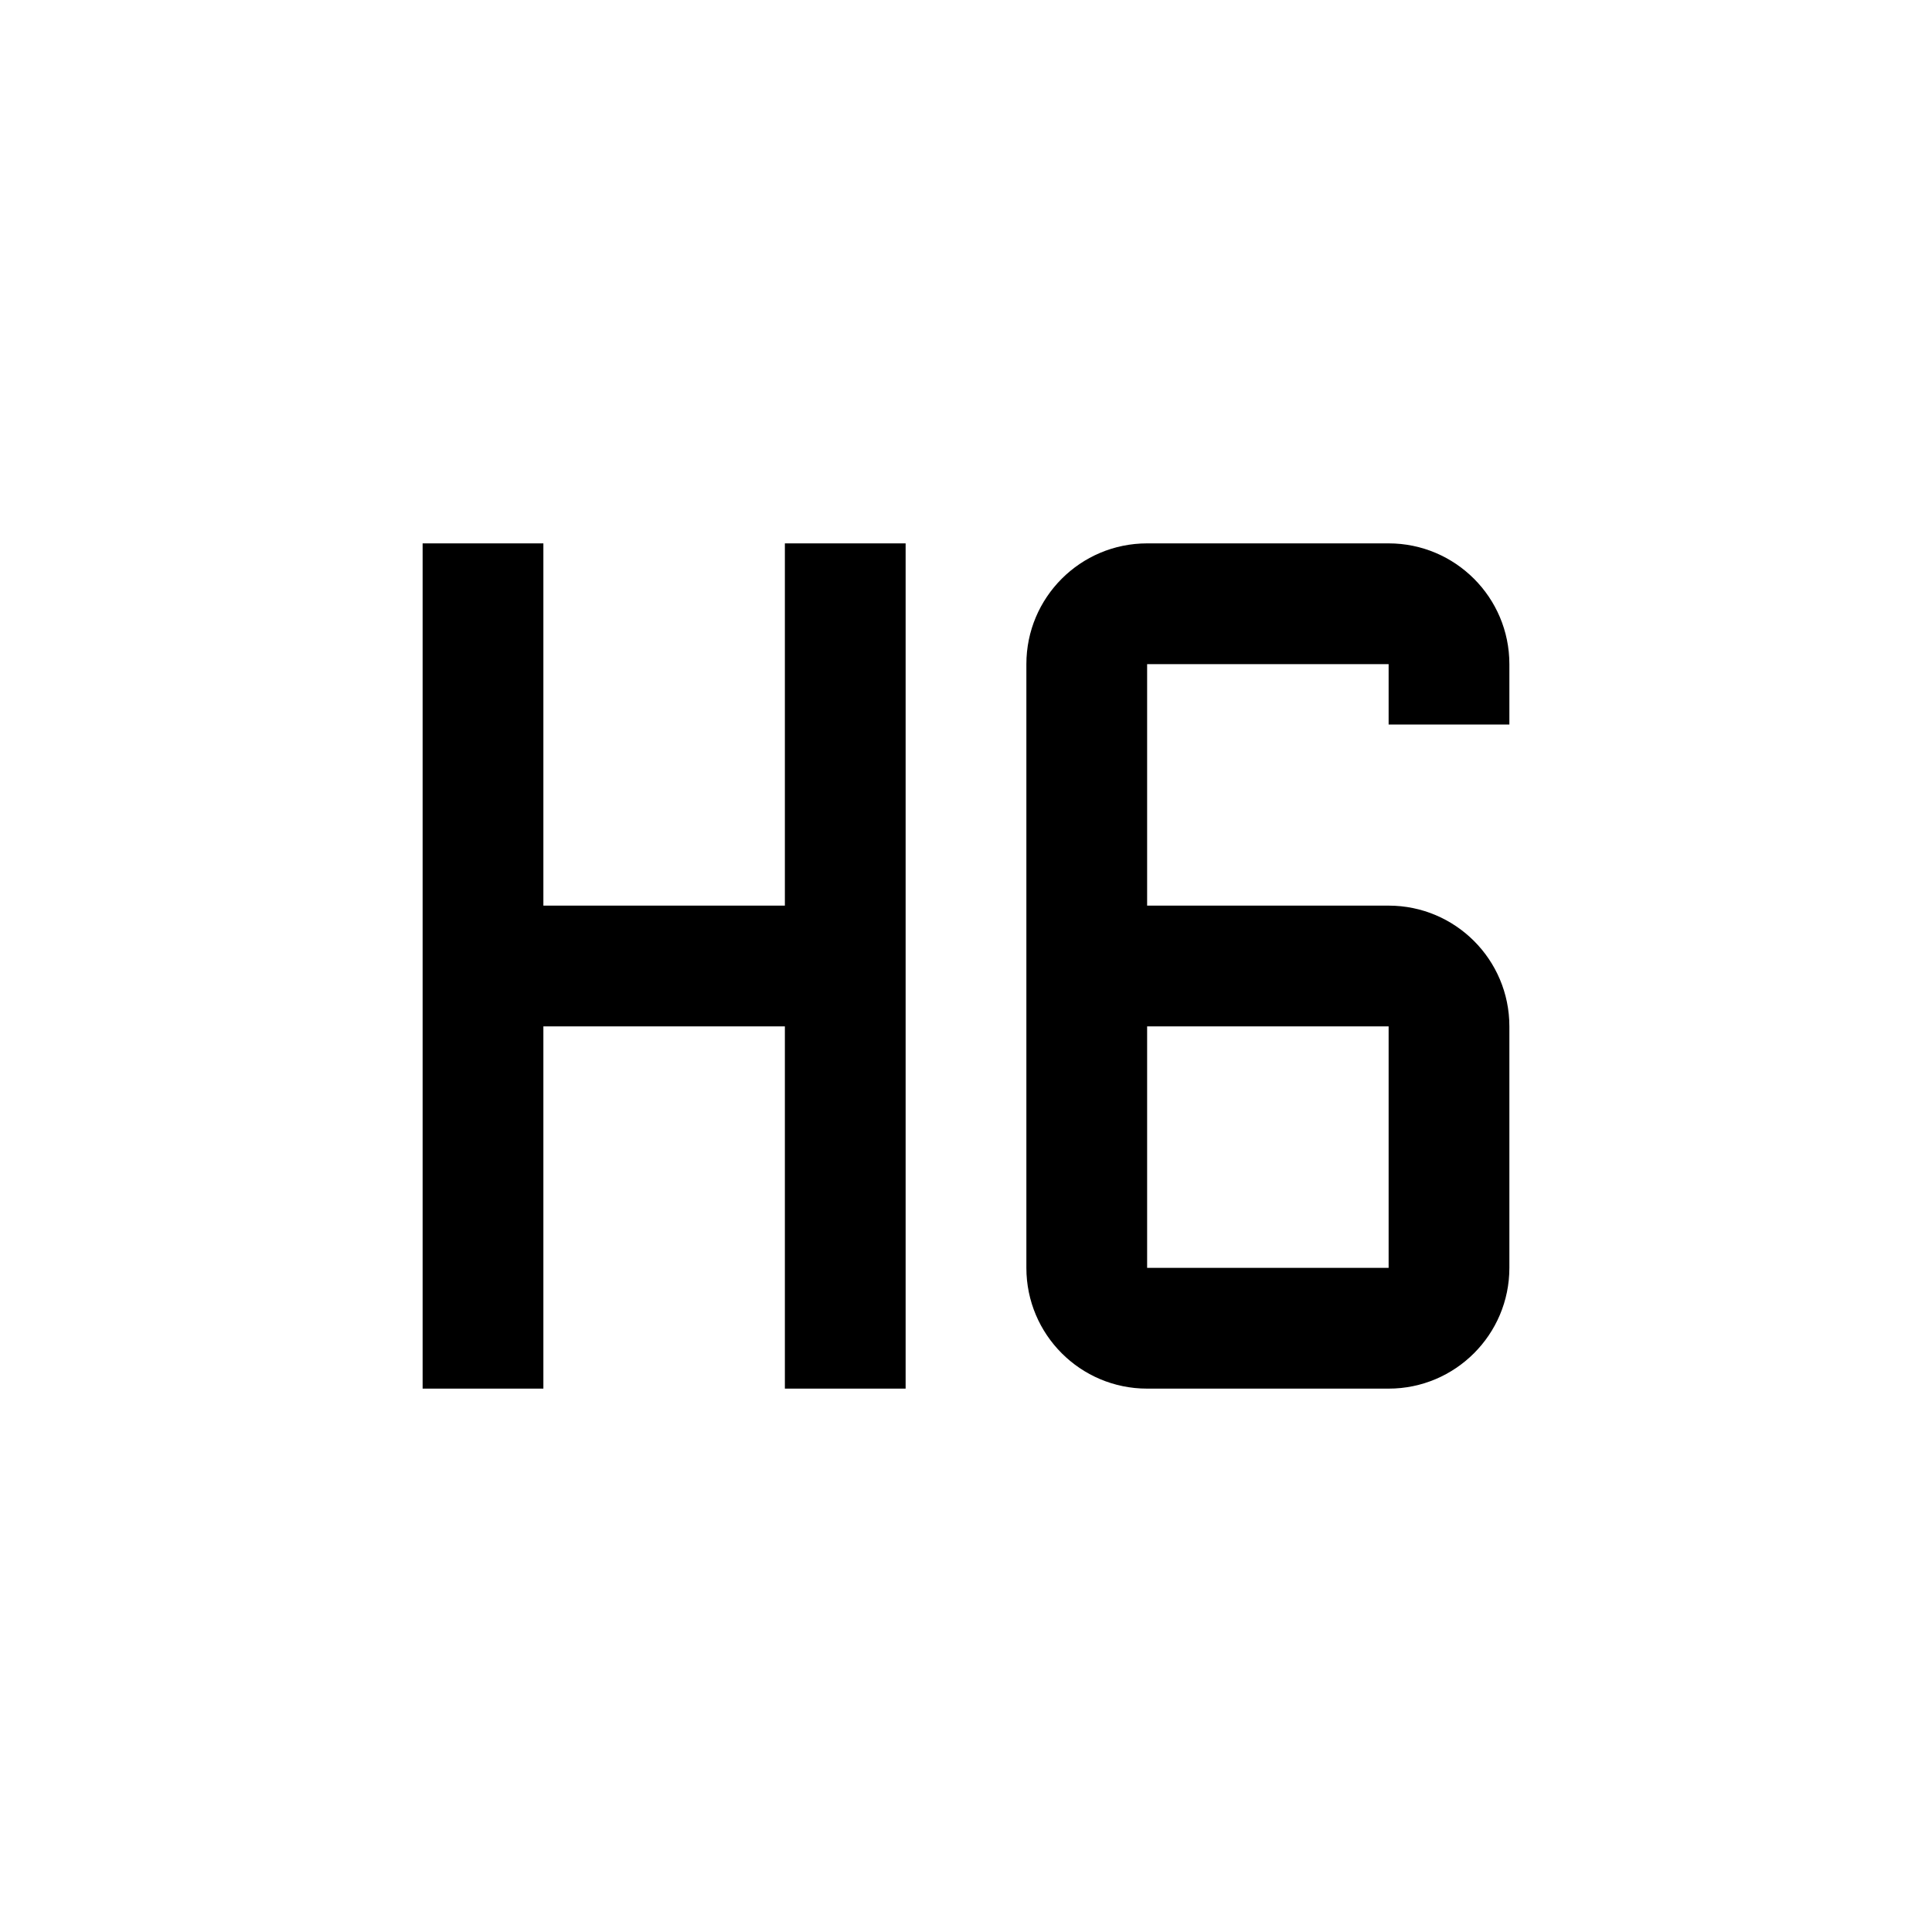
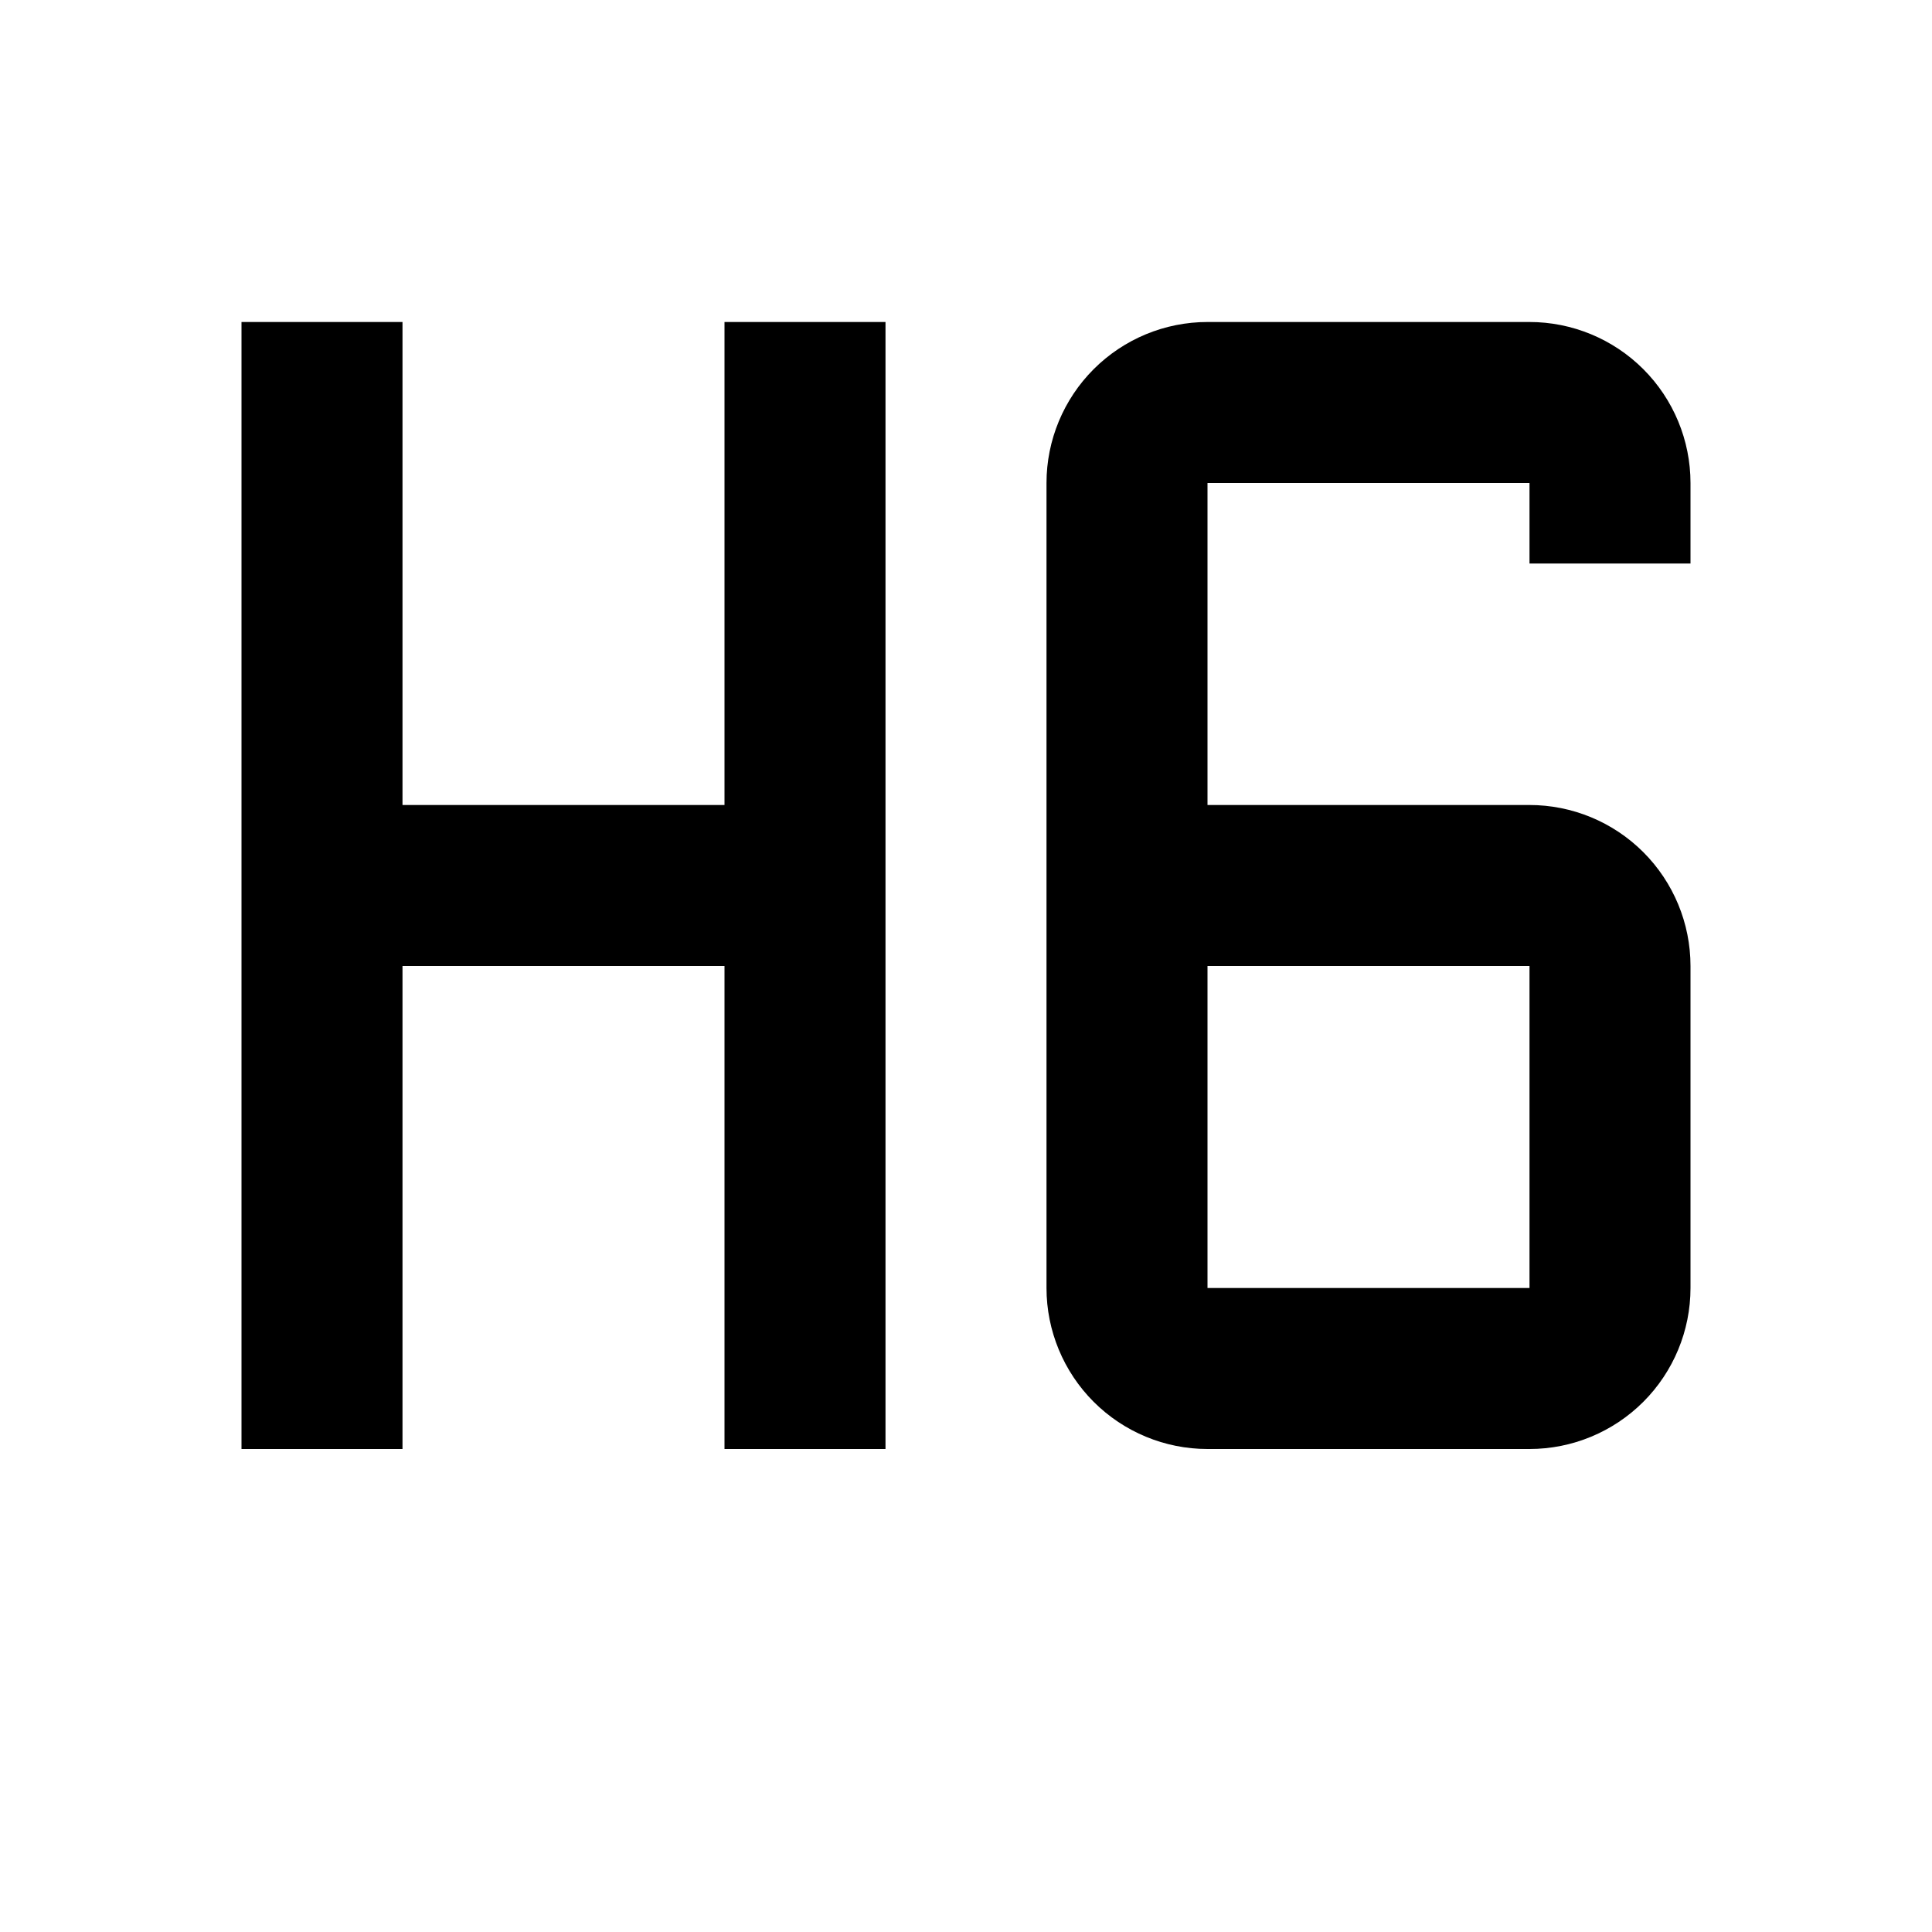
<svg xmlns="http://www.w3.org/2000/svg" width="24" height="24" viewBox="0 0 24 24" fill="none">
-   <path fill-rule="evenodd" clip-rule="evenodd" d="M5.25 6.75H6.75V11.25H9.75V6.75H11.25V17.25H9.75V12.75H6.75V17.25H5.25V6.75ZM14.25 6.75H17.25C18.078 6.75 18.75 7.422 18.75 8.25V9H17.25V8.25H14.25V11.25H17.25C18.078 11.25 18.75 11.921 18.75 12.75V15.75C18.75 16.578 18.078 17.25 17.25 17.25H14.25C13.421 17.25 12.75 16.578 12.75 15.75V8.25C12.75 7.422 13.421 6.75 14.25 6.75ZM14.25 15.75V12.75H17.25V15.75H14.25Z" fill="black" />
+   <path d="M3 4H5V10H9V4H11V18H9V12H5V18H3V4ZM15 4H19C19.53 4 20.039 4.211 20.414 4.586C20.789 4.961 21 5.47 21 6V7H19V6H15V10H19C19.53 10 20.039 10.211 20.414 10.586C20.789 10.961 21 11.47 21 12V16C21 16.53 20.789 17.039 20.414 17.414C20.039 17.789 19.53 18 19 18H15C14.47 18 13.961 17.789 13.586 17.414C13.211 17.039 13 16.53 13 16V6C13 5.47 13.211 4.961 13.586 4.586C13.961 4.211 14.47 4 15 4ZM15 12V16H19V12H15Z" fill="black" />
</svg>
